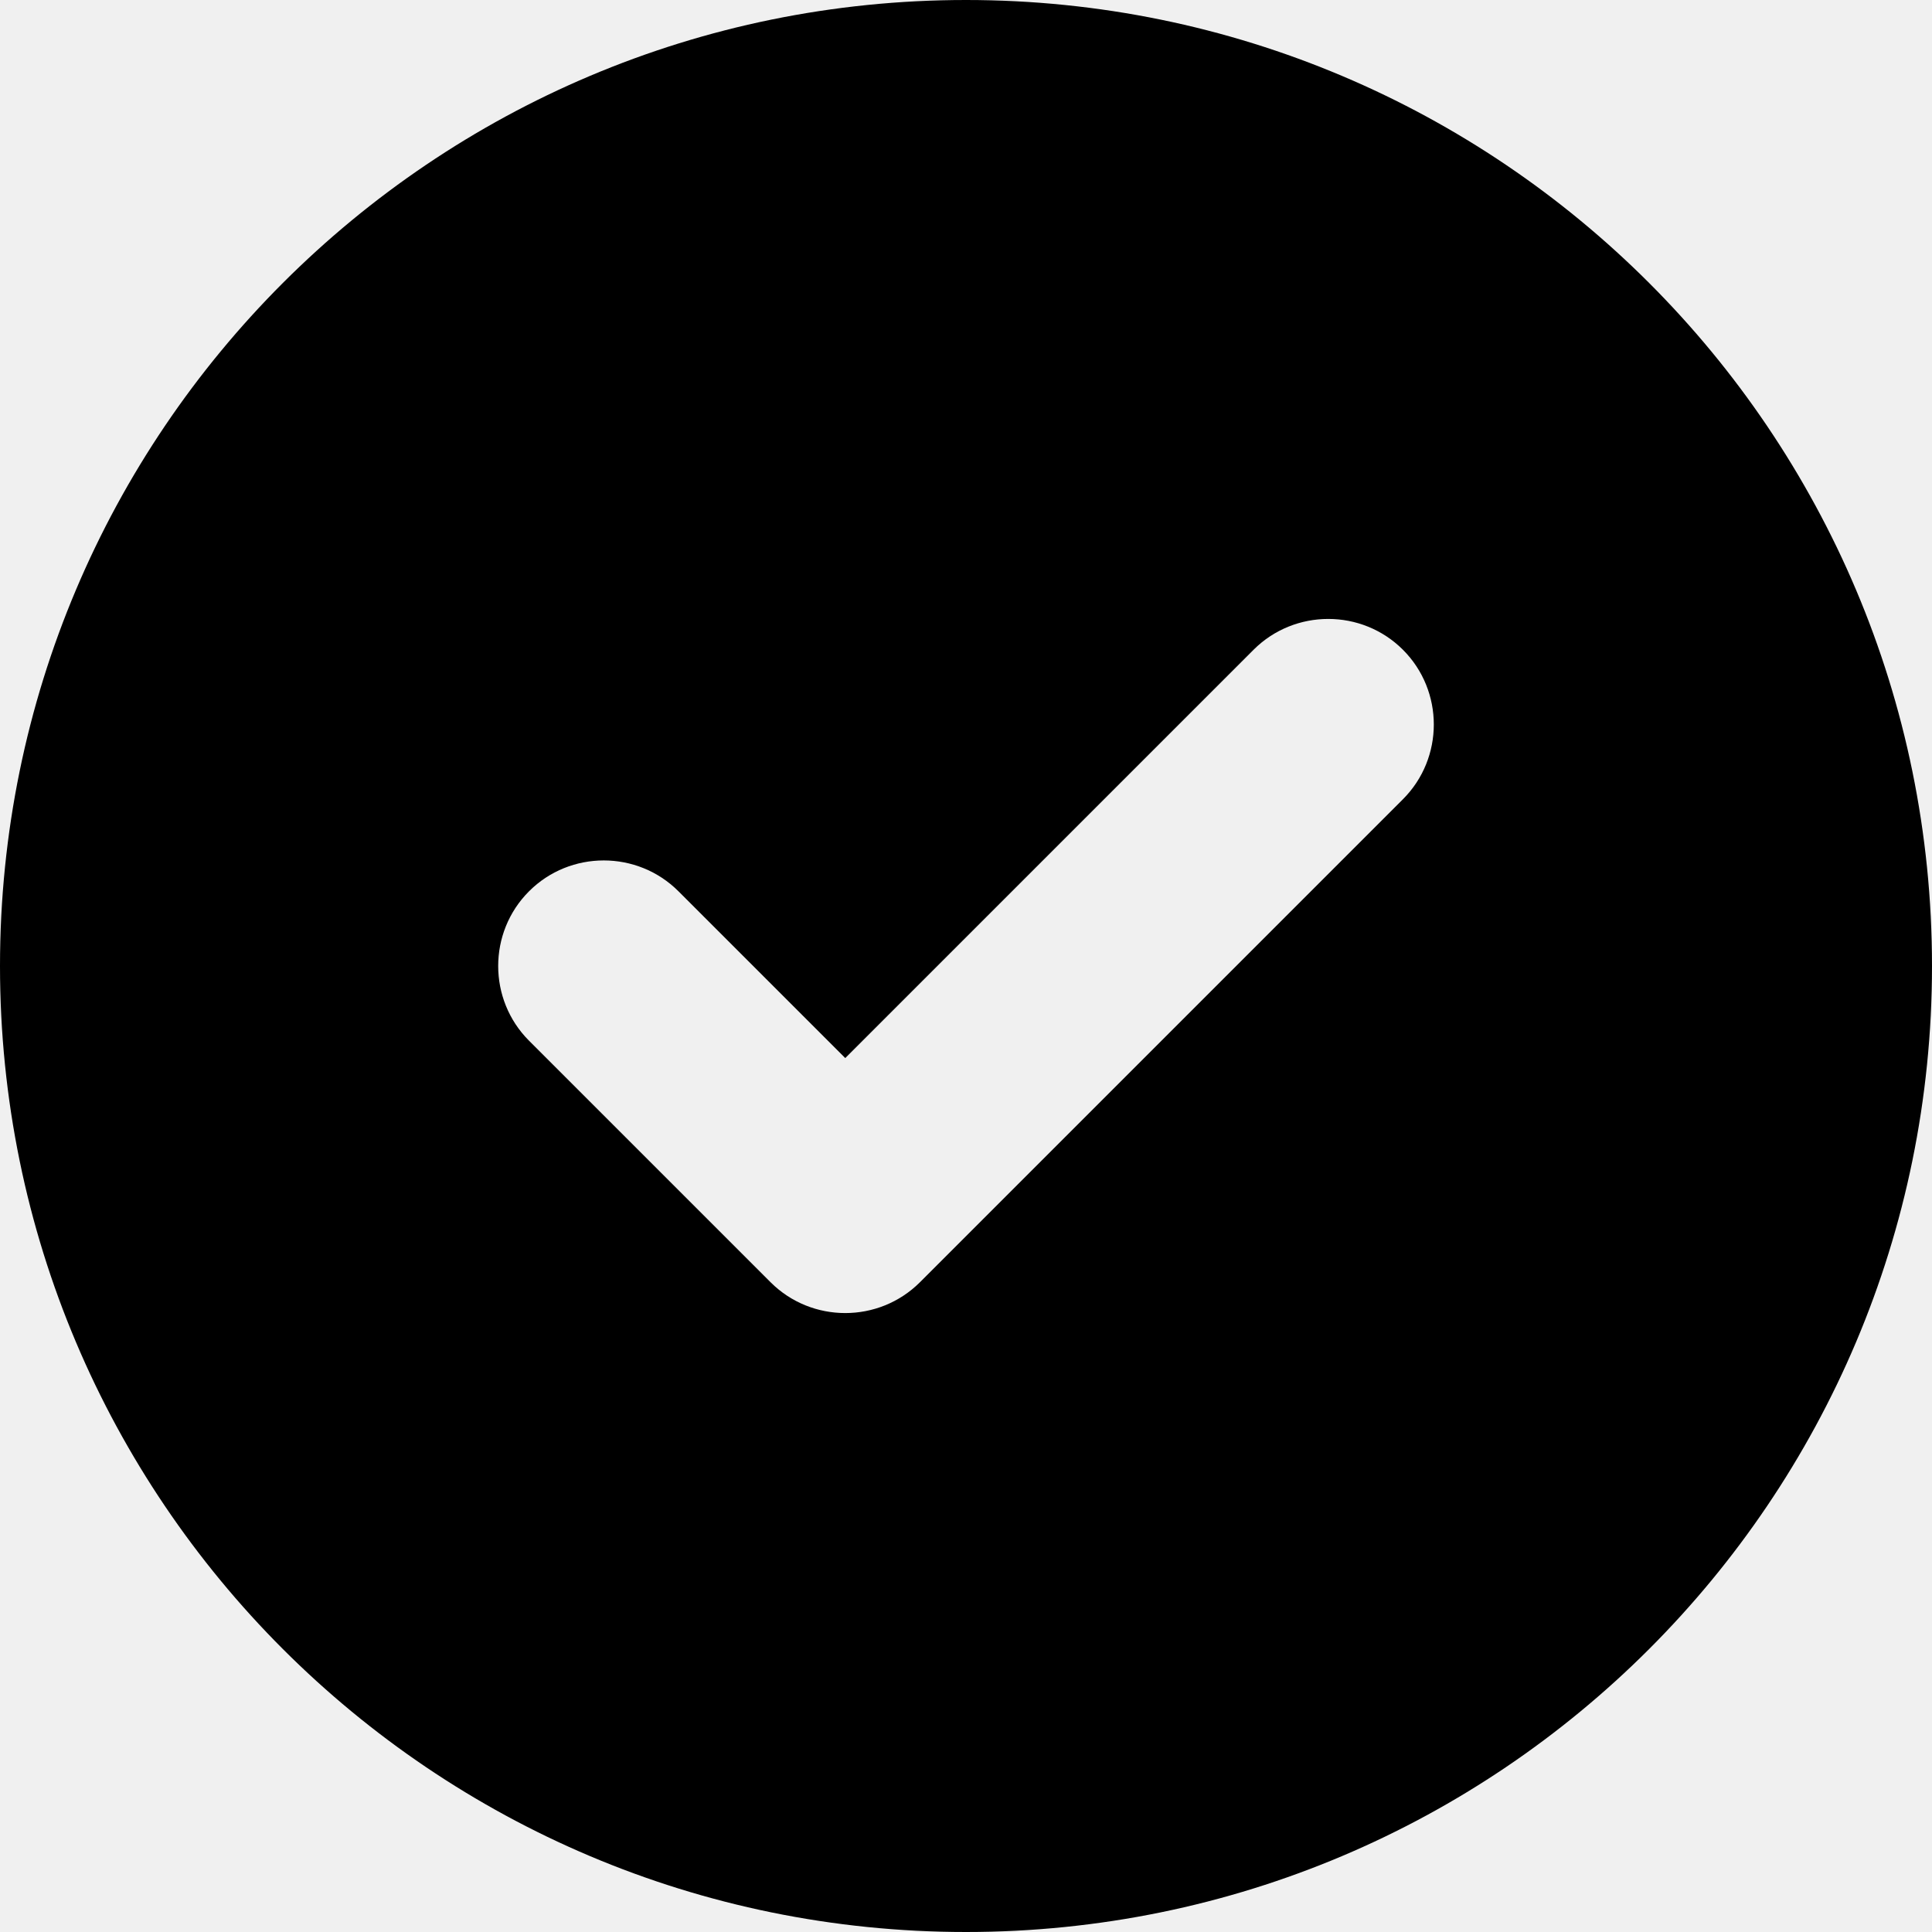
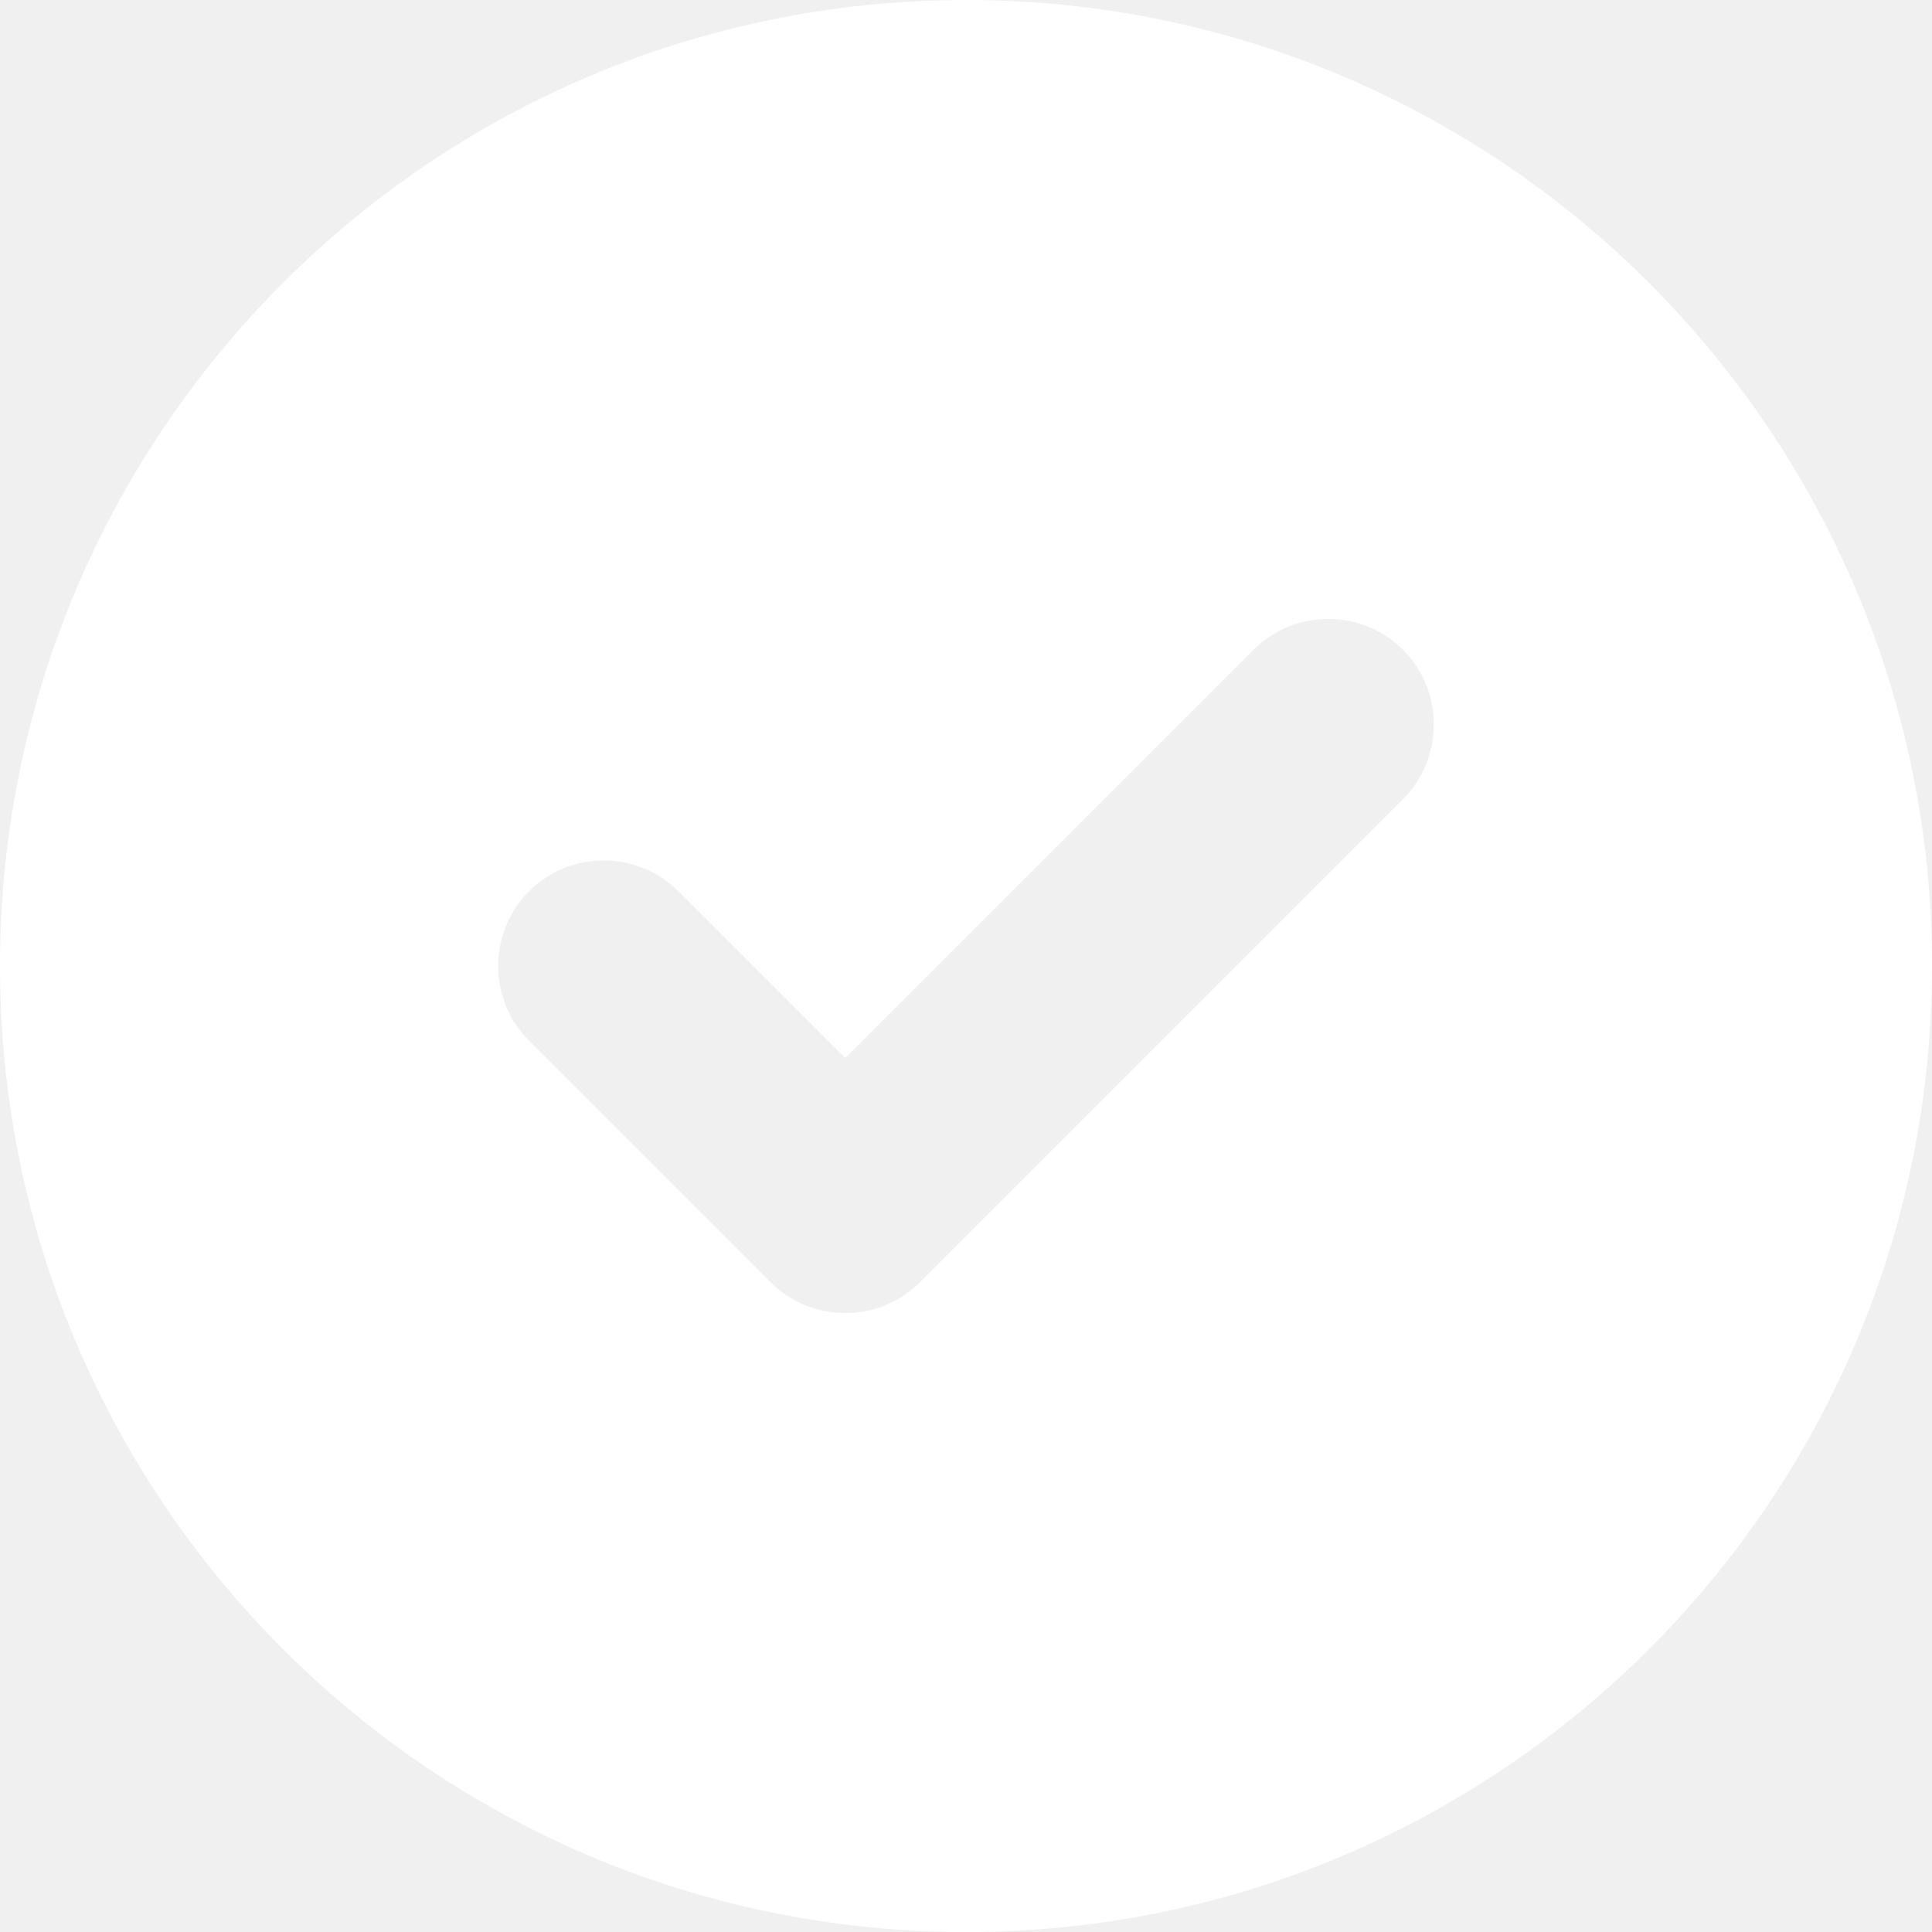
<svg xmlns="http://www.w3.org/2000/svg" viewBox="0 0 512 512">
-   <path d="M0 256C0 114.6 114.6 0 256 0C397.4 0 512 114.6 512 256C512 397.4 397.4 512 256 512C114.6 512 0 397.4 0 256zM371.8 211.8C382.7 200.9 382.7 183.1 371.8 172.2C360.9 161.3 343.1 161.3 332.2 172.2L224 280.4L179.8 236.2C168.9 225.3 151.1 225.3 140.2 236.2C129.3 247.1 129.3 264.9 140.2 275.8L204.2 339.8C215.1 350.7 232.9 350.7 243.8 339.8L371.8 211.8z" />
+   <path fill="#FFFFFF" d="M0 256C0 114.6 114.6 0 256 0C397.4 0 512 114.6 512 256C512 397.4 397.4 512 256 512C114.6 512 0 397.4 0 256zM371.8 211.8C382.7 200.9 382.7 183.1 371.8 172.2C360.9 161.3 343.1 161.3 332.2 172.2L224 280.4L179.8 236.2C168.9 225.3 151.1 225.3 140.2 236.2C129.3 247.1 129.3 264.9 140.2 275.8L204.2 339.8C215.1 350.7 232.9 350.7 243.8 339.8L371.8 211.8z" />
</svg>
